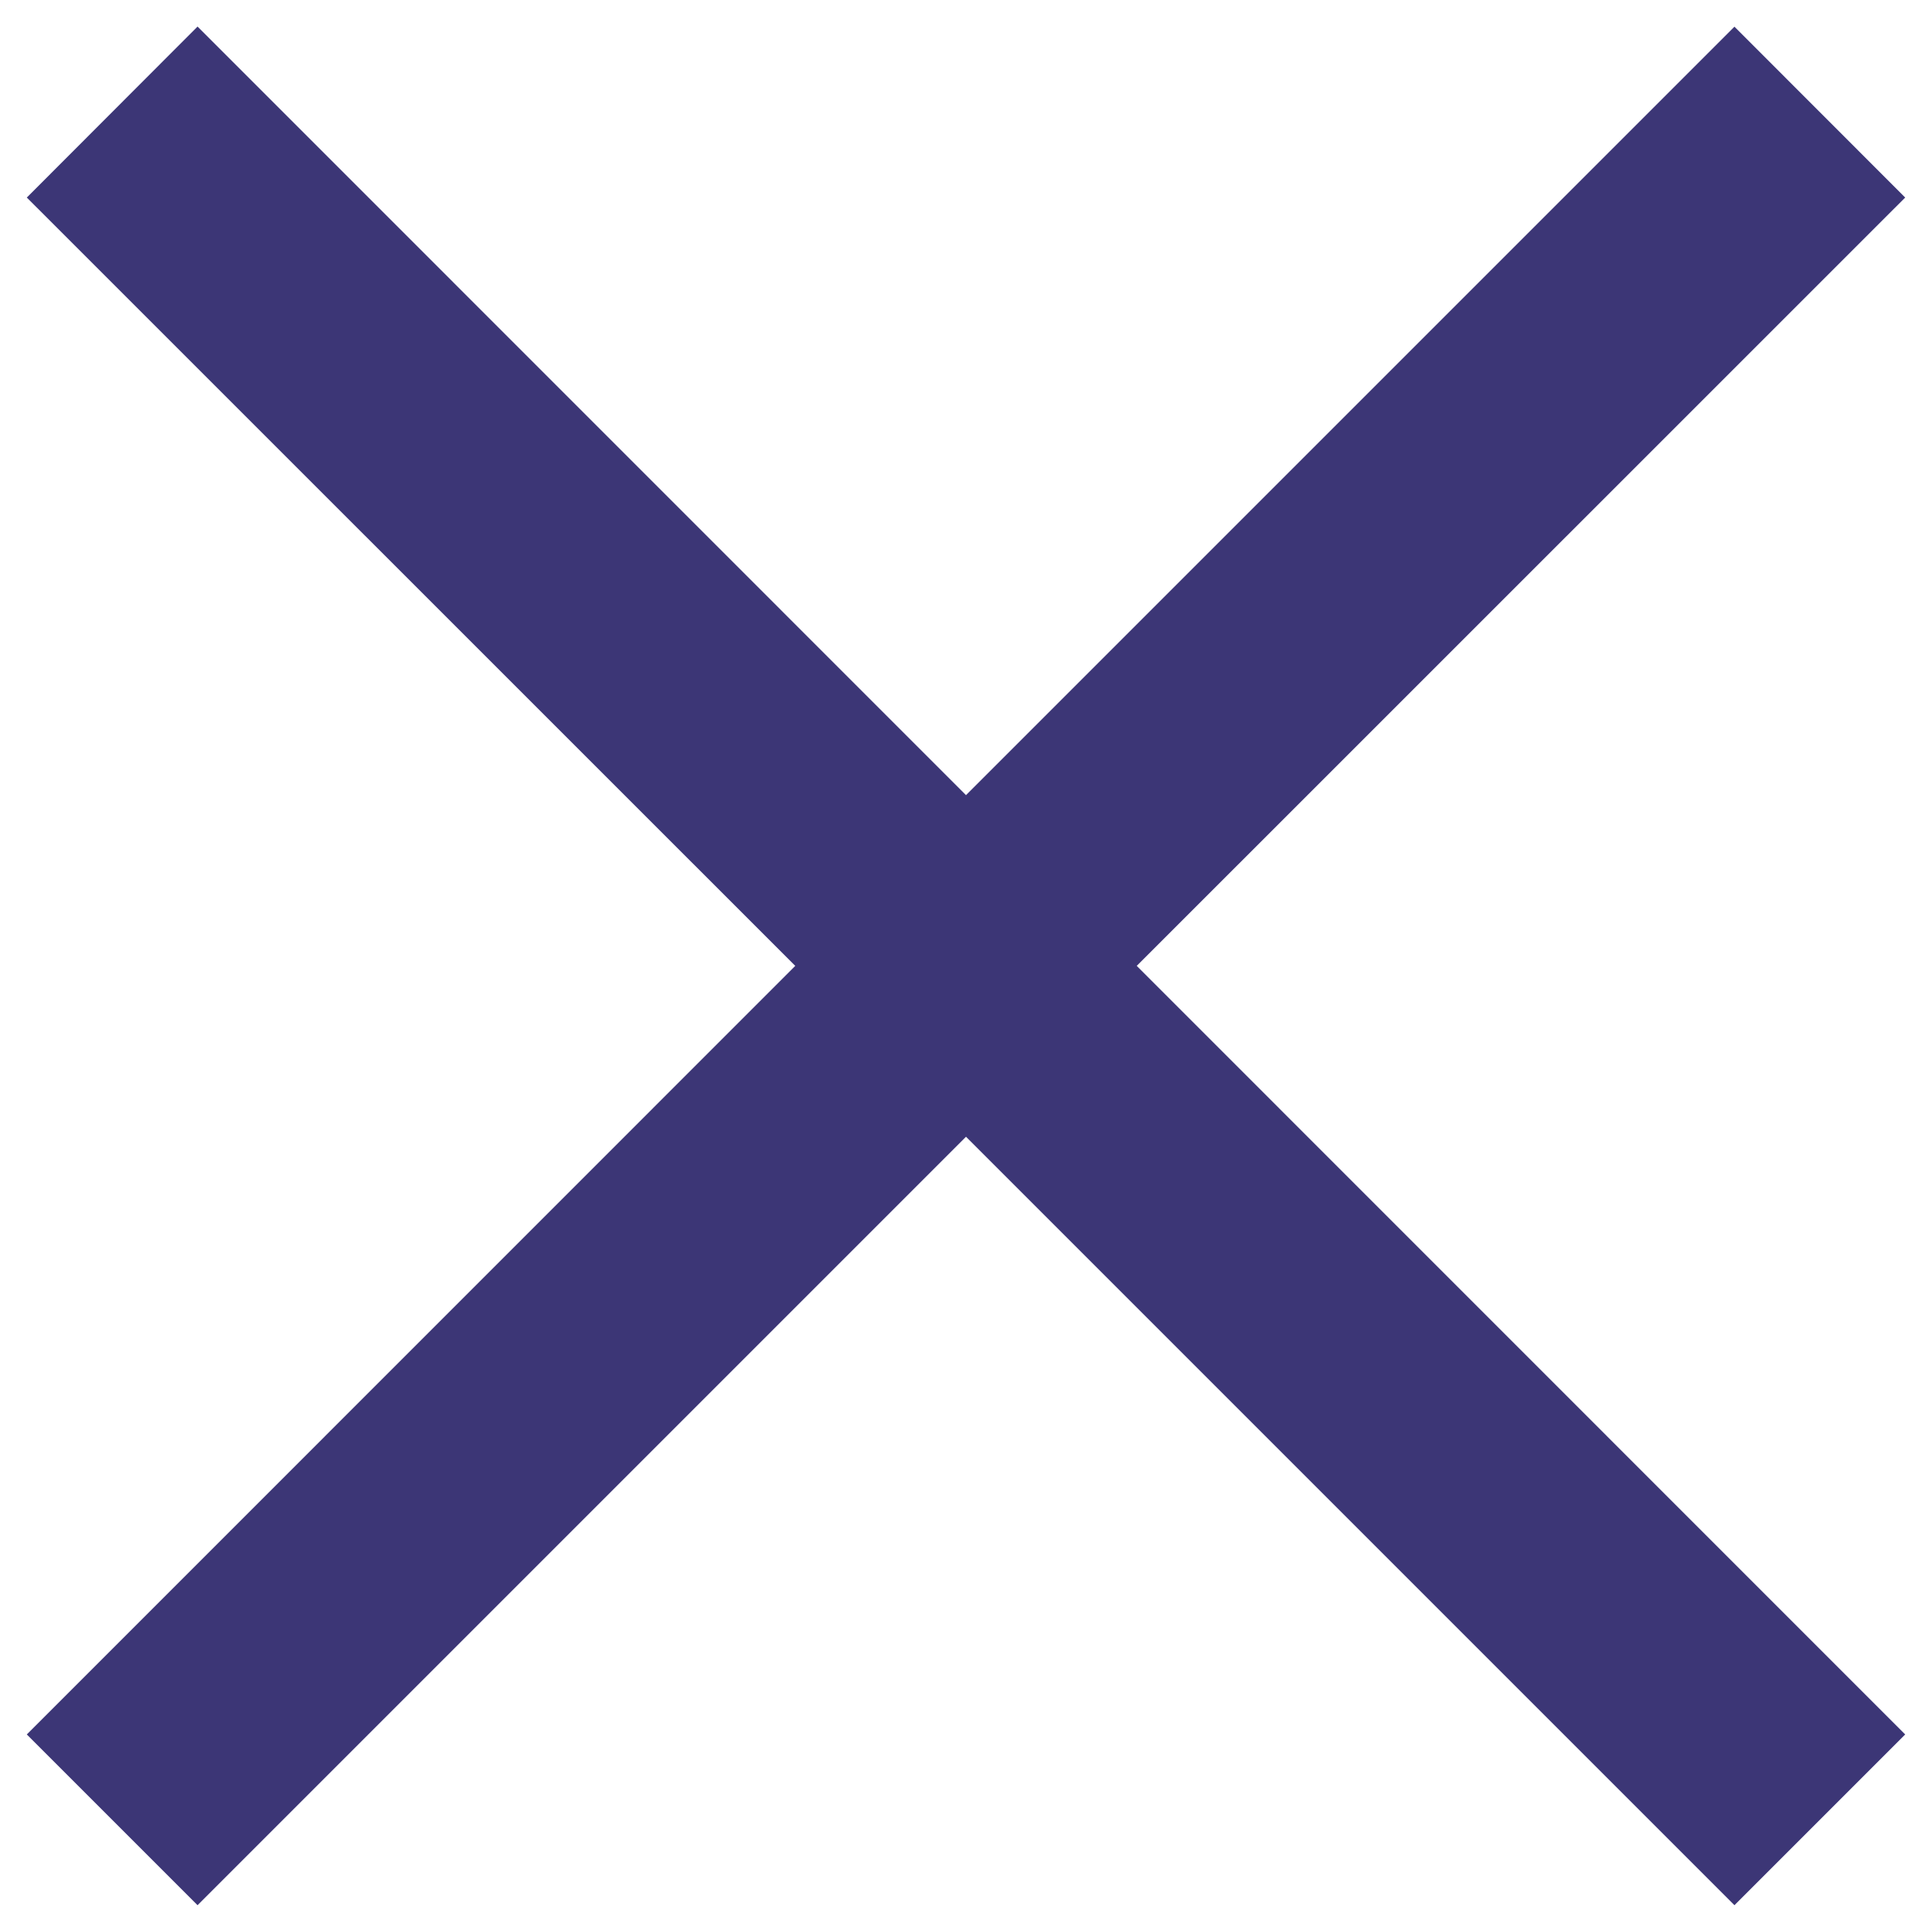
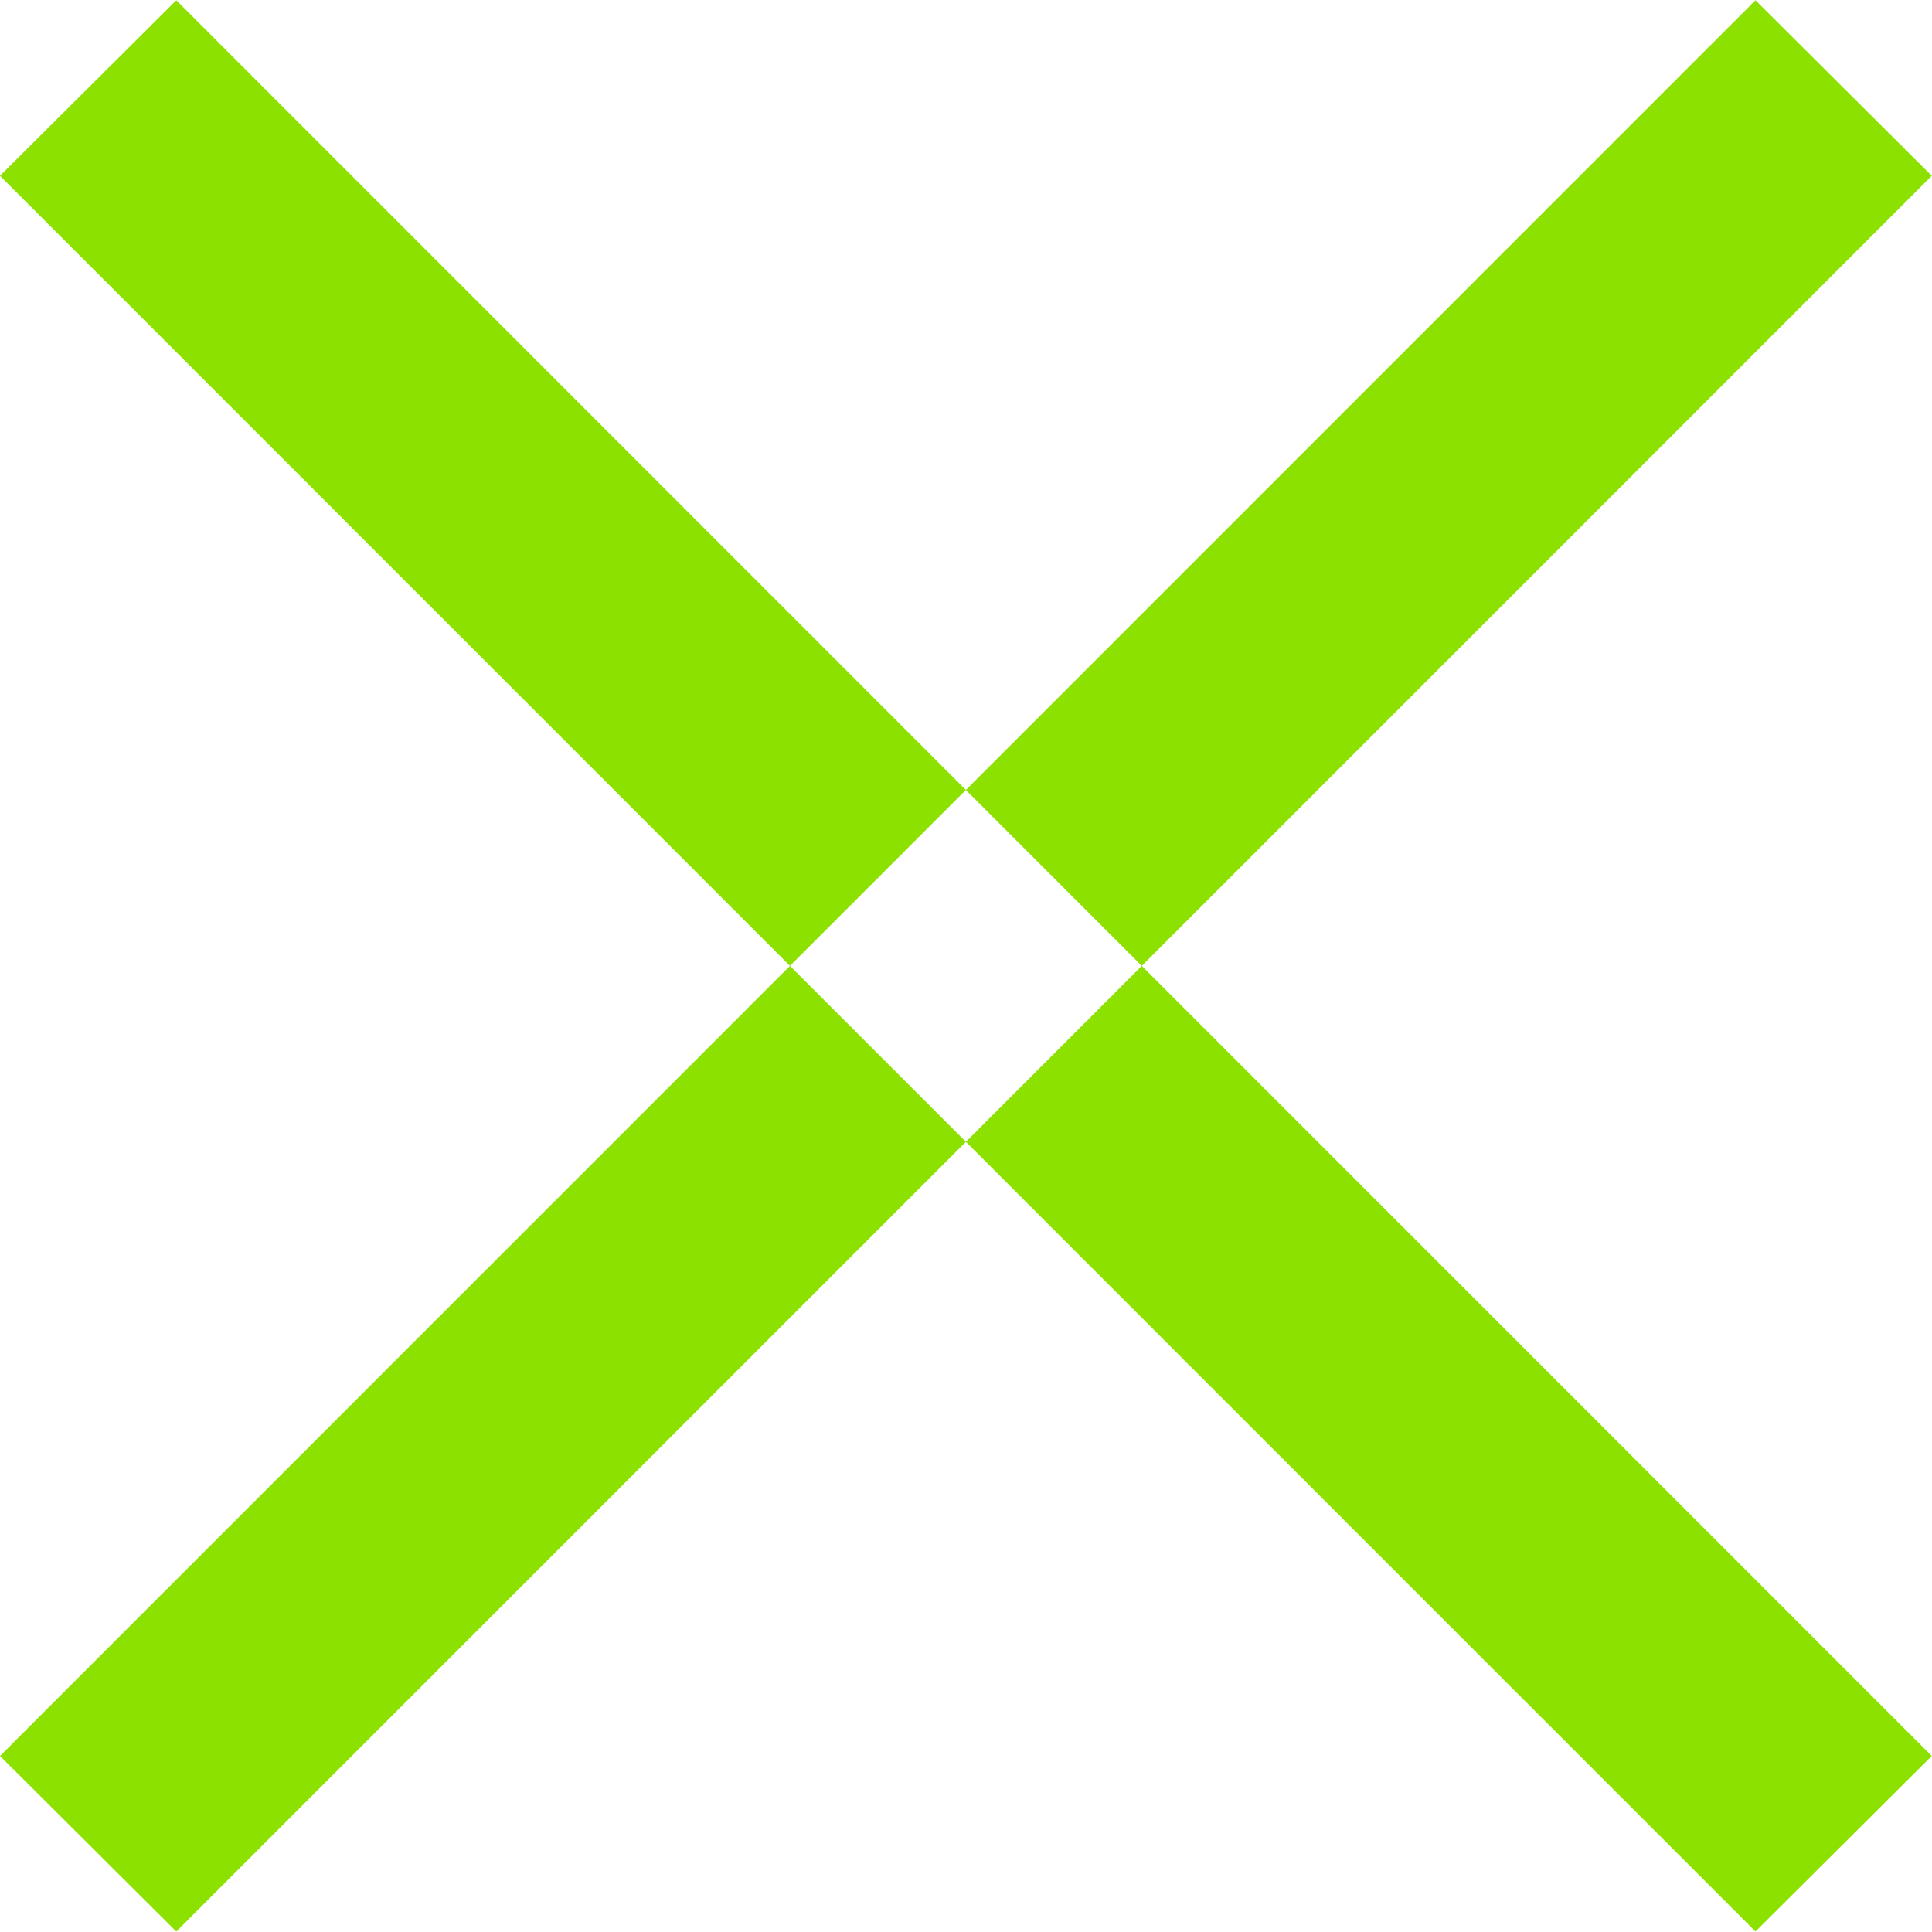
- <svg xmlns="http://www.w3.org/2000/svg" width="16" height="16" viewBox="0 0 16 16">
-   <g>
-     <g>
-       <path fill="#3c3676" d="M.222 1.636L1.636.22 8 6.585 14.364.221l1.414 1.415-6.364 6.363 6.364 6.365-1.414 1.414L8 9.414l-6.364 6.364-1.414-1.414 6.364-6.365z" />
-     </g>
-   </g>
+ <svg xmlns="http://www.w3.org/2000/svg" width="15.56" height="15.562" viewBox="0 0 15.56 15.562">
+   <defs>
+     <style>
+       .cls-1 {
+         fill: #8de100;
+         fill-rule: evenodd;
+       }
+     </style>
+   </defs>
+   <path id="Фигура_657" data-name="Фигура 657" class="cls-1" d="M1538.22,331.635l1.42-1.414,14.14,14.142-1.42,1.414Zm14.14-1.414,1.42,1.414-14.14,14.142-1.42-1.414Z" transform="translate(-1538.22 -330.219)" />
</svg>
